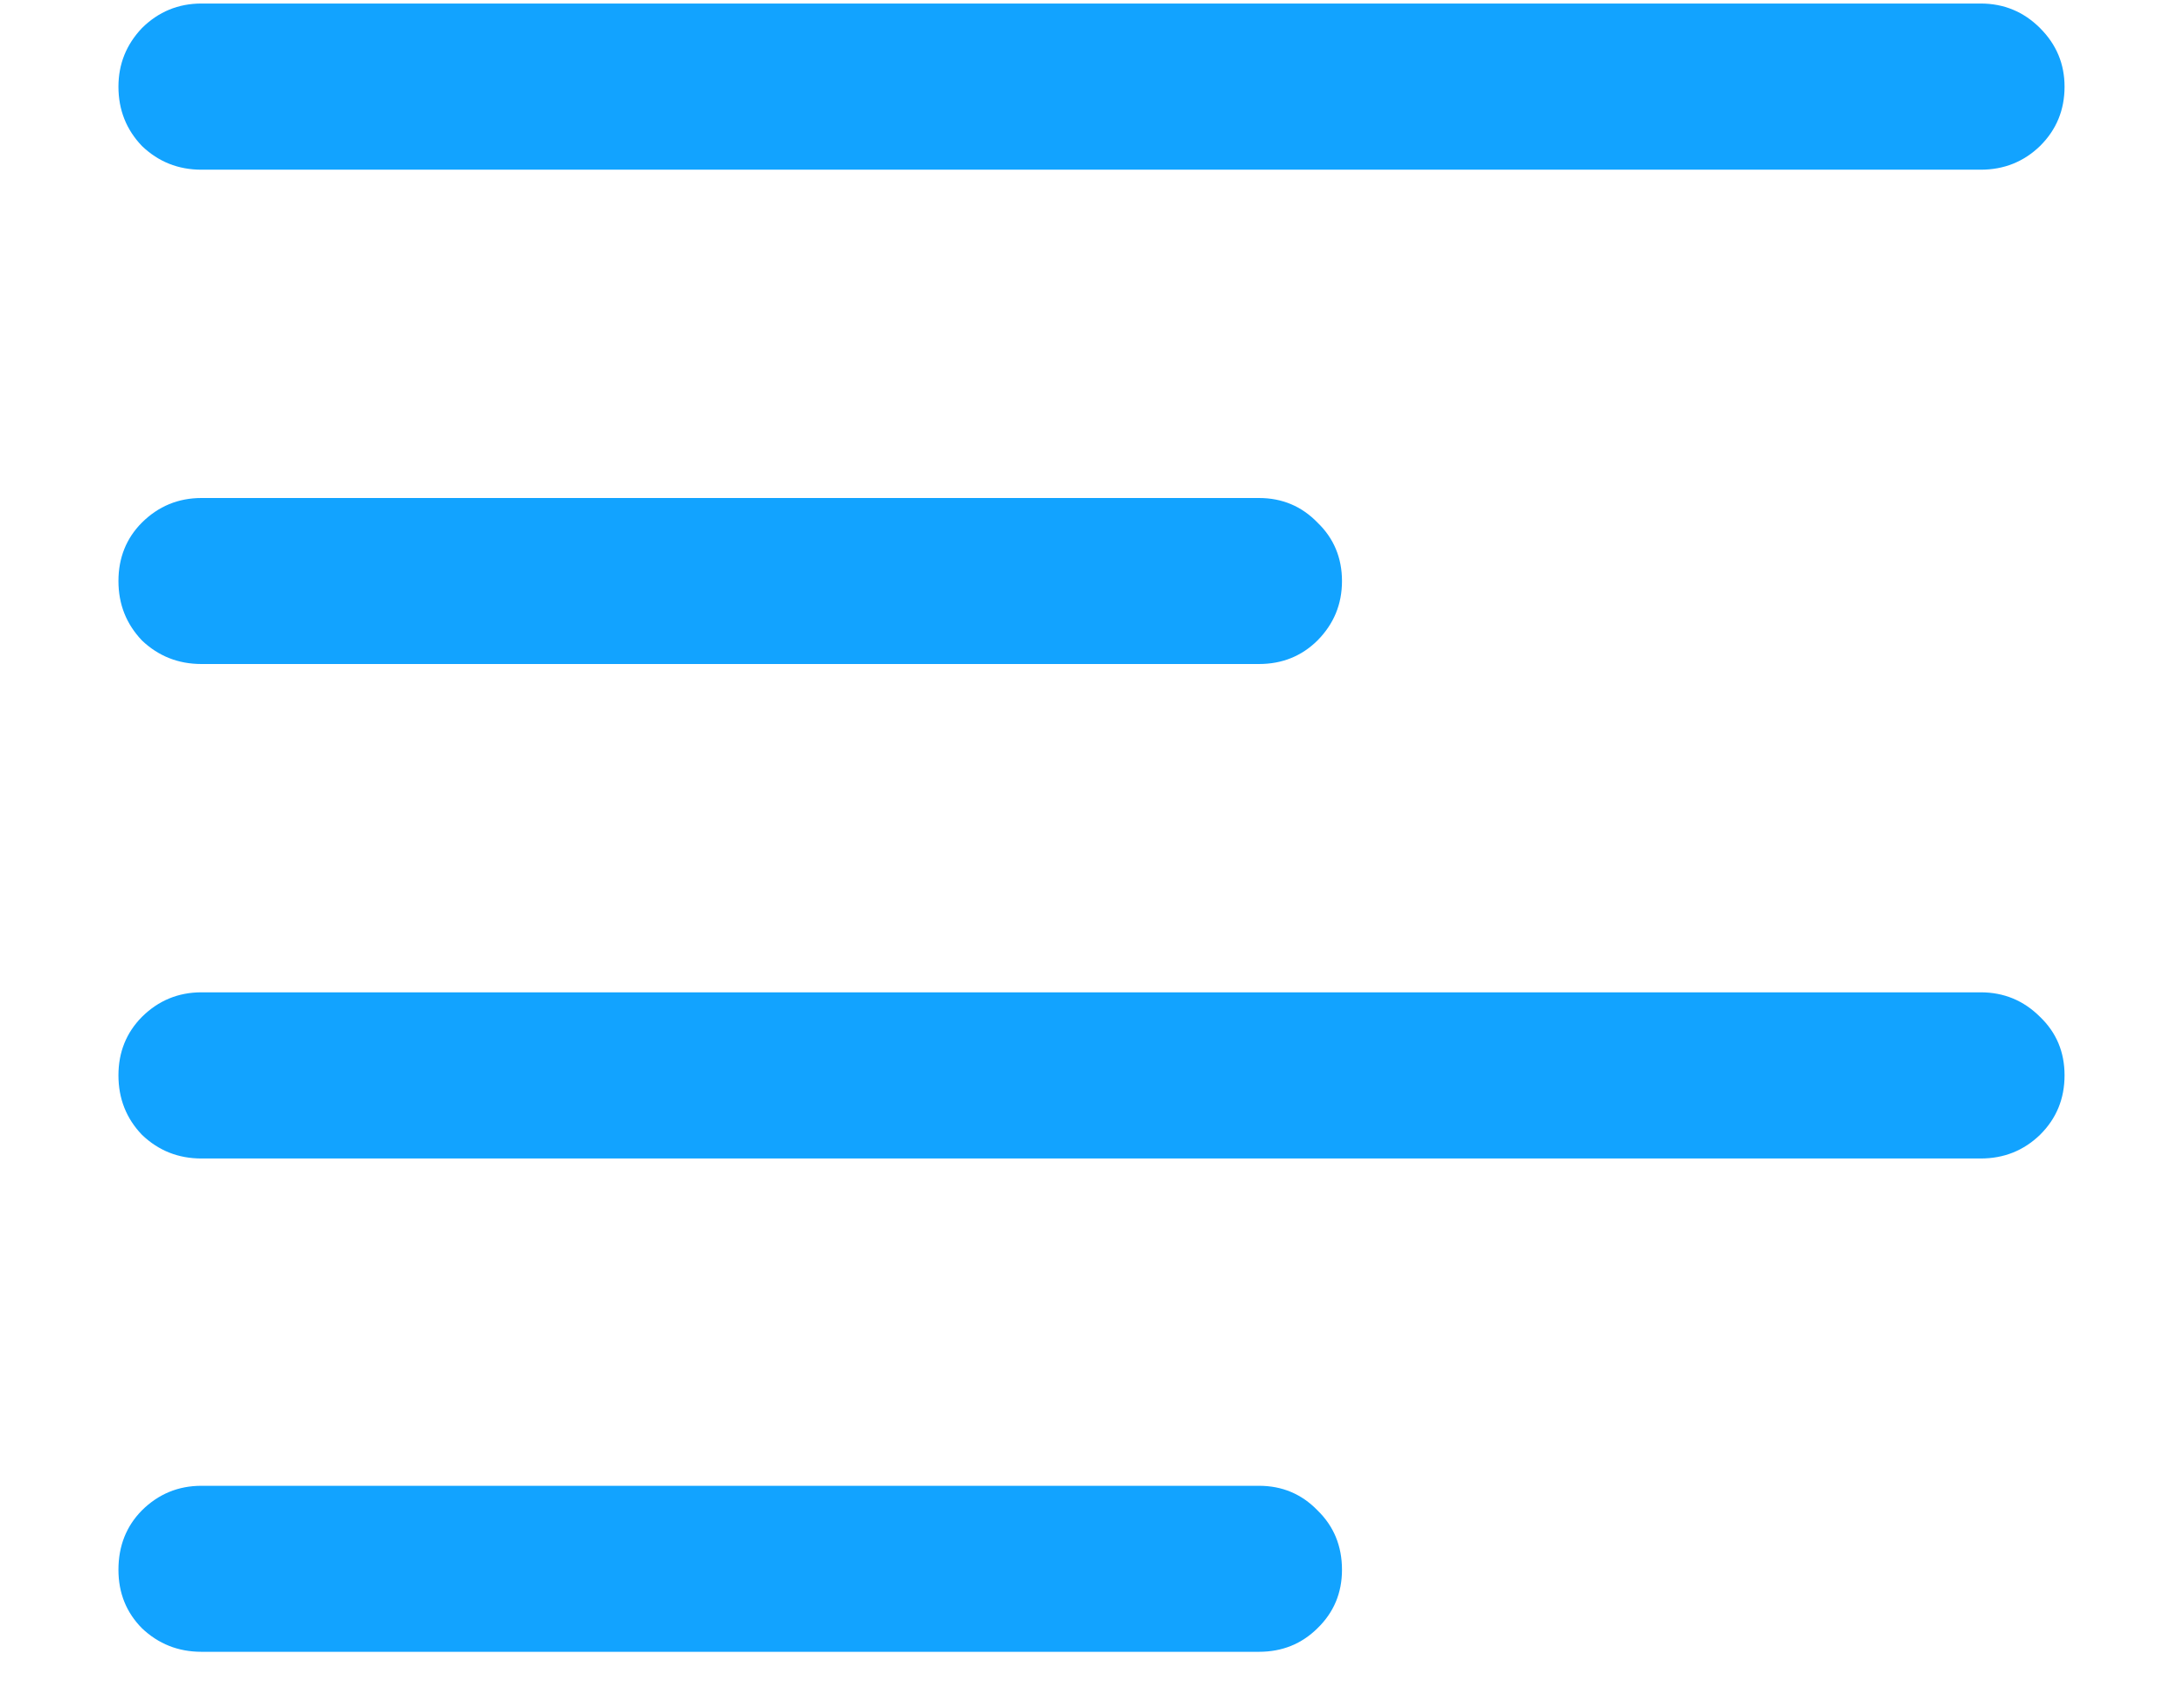
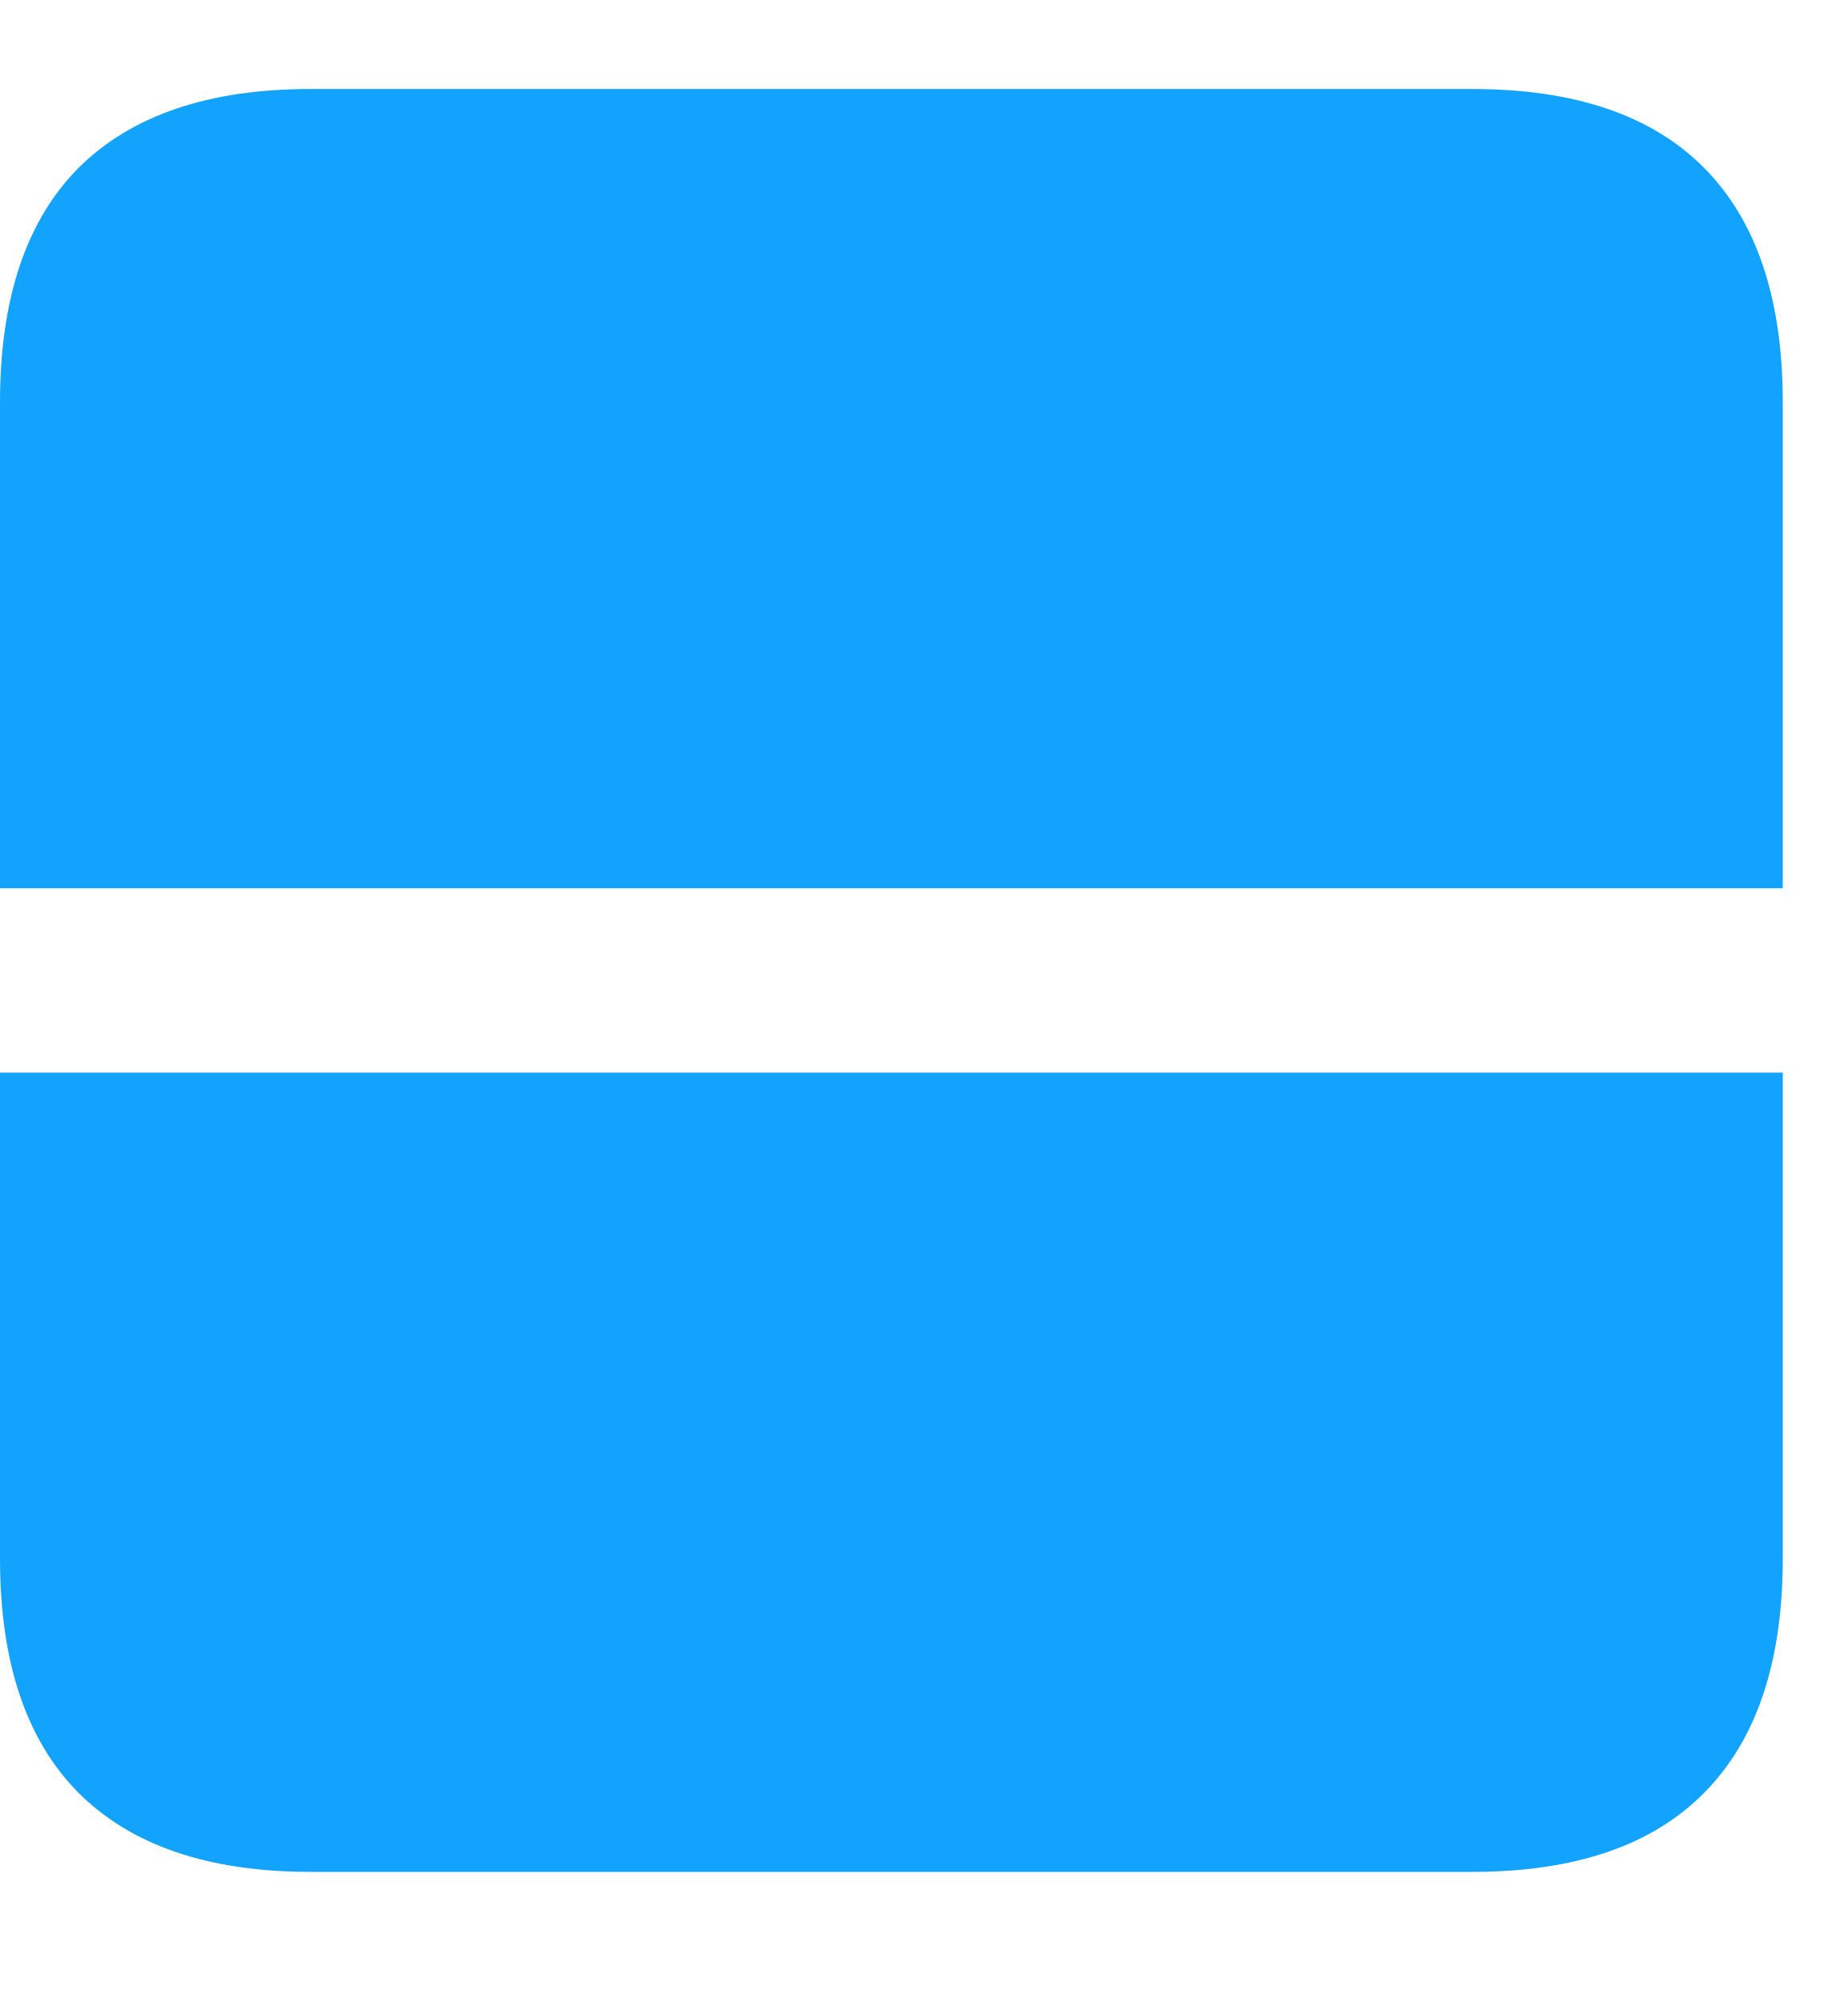
- <svg xmlns="http://www.w3.org/2000/svg" width="13" height="10" viewBox="0 0 13 10" fill="none">
-   <path d="M1.199 1.01C1.061 1.01 0.943 0.963 0.845 0.869C0.752 0.772 0.705 0.654 0.705 0.516C0.705 0.381 0.752 0.265 0.845 0.167C0.943 0.07 1.061 0.021 1.199 0.021H11.79C11.928 0.021 12.046 0.07 12.143 0.167C12.241 0.265 12.289 0.381 12.289 0.516C12.289 0.654 12.241 0.772 12.143 0.869C12.046 0.963 11.928 1.01 11.79 1.01H1.199ZM1.199 3.952C1.061 3.952 0.943 3.905 0.845 3.812C0.752 3.714 0.705 3.597 0.705 3.458C0.705 3.32 0.752 3.203 0.845 3.11C0.943 3.013 1.061 2.964 1.199 2.964H7.494C7.632 2.964 7.748 3.013 7.842 3.11C7.939 3.203 7.988 3.32 7.988 3.458C7.988 3.597 7.939 3.714 7.842 3.812C7.748 3.905 7.632 3.952 7.494 3.952H1.199ZM1.199 6.895C1.061 6.895 0.943 6.848 0.845 6.754C0.752 6.657 0.705 6.539 0.705 6.4C0.705 6.262 0.752 6.146 0.845 6.052C0.943 5.955 1.061 5.906 1.199 5.906H11.79C11.928 5.906 12.046 5.955 12.143 6.052C12.241 6.146 12.289 6.262 12.289 6.4C12.289 6.539 12.241 6.657 12.143 6.754C12.046 6.848 11.928 6.895 11.79 6.895H1.199ZM1.199 9.831C1.061 9.831 0.943 9.784 0.845 9.691C0.752 9.597 0.705 9.481 0.705 9.343C0.705 9.201 0.752 9.083 0.845 8.989C0.943 8.892 1.061 8.843 1.199 8.843H7.494C7.632 8.843 7.748 8.892 7.842 8.989C7.939 9.083 7.988 9.201 7.988 9.343C7.988 9.481 7.939 9.597 7.842 9.691C7.748 9.784 7.632 9.831 7.494 9.831H1.199Z" fill="#12A3FF" />
+ <svg xmlns="http://www.w3.org/2000/svg" width="12" height="13" viewBox="0 0 12 13" fill="none">
+   <path d="M11.578 5.768H0V6.965H11.578V5.768ZM0 2.612C0 1.942 0.169 1.435 0.508 1.092C0.852 0.749 1.354 0.578 2.015 0.578H9.562C10.228 0.578 10.73 0.749 11.069 1.092C11.408 1.435 11.578 1.942 11.578 2.612V10.121C11.578 10.791 11.408 11.297 11.069 11.64C10.73 11.984 10.228 12.155 9.562 12.155H2.015C1.354 12.155 0.852 11.984 0.508 11.64C0.169 11.297 0 10.791 0 10.121V2.612Z" fill="#12A3FF" />
</svg>
